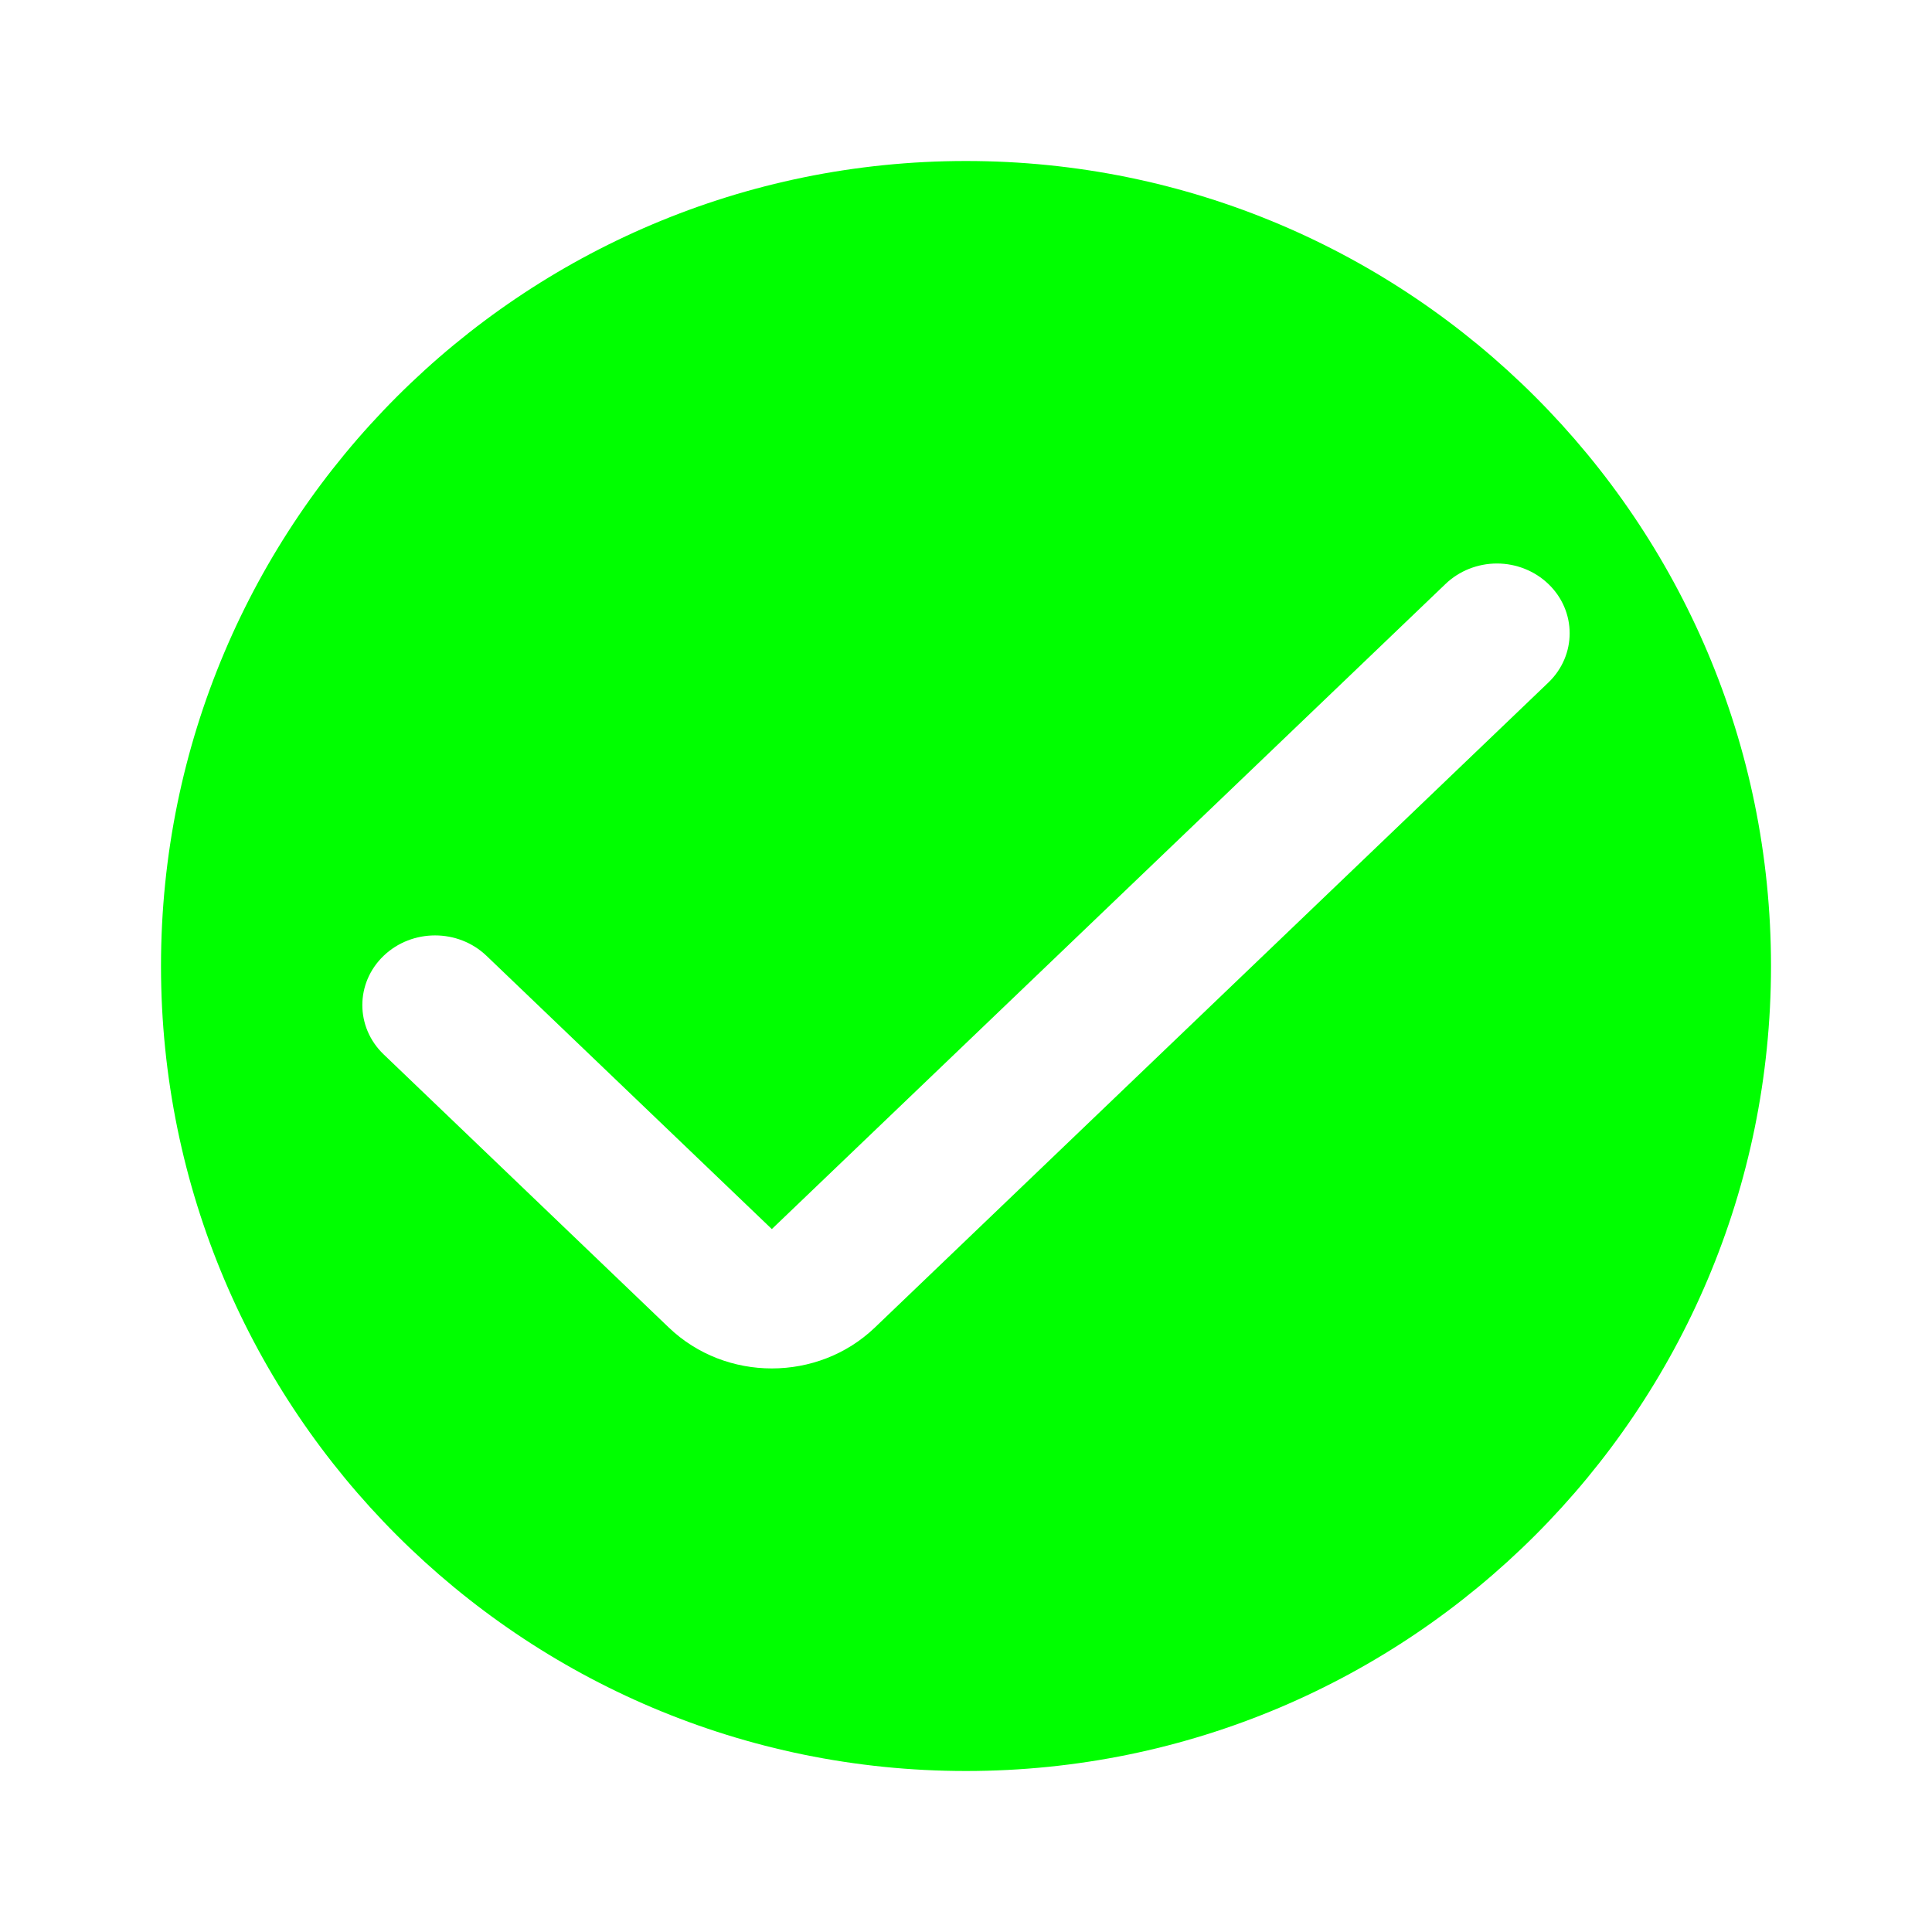
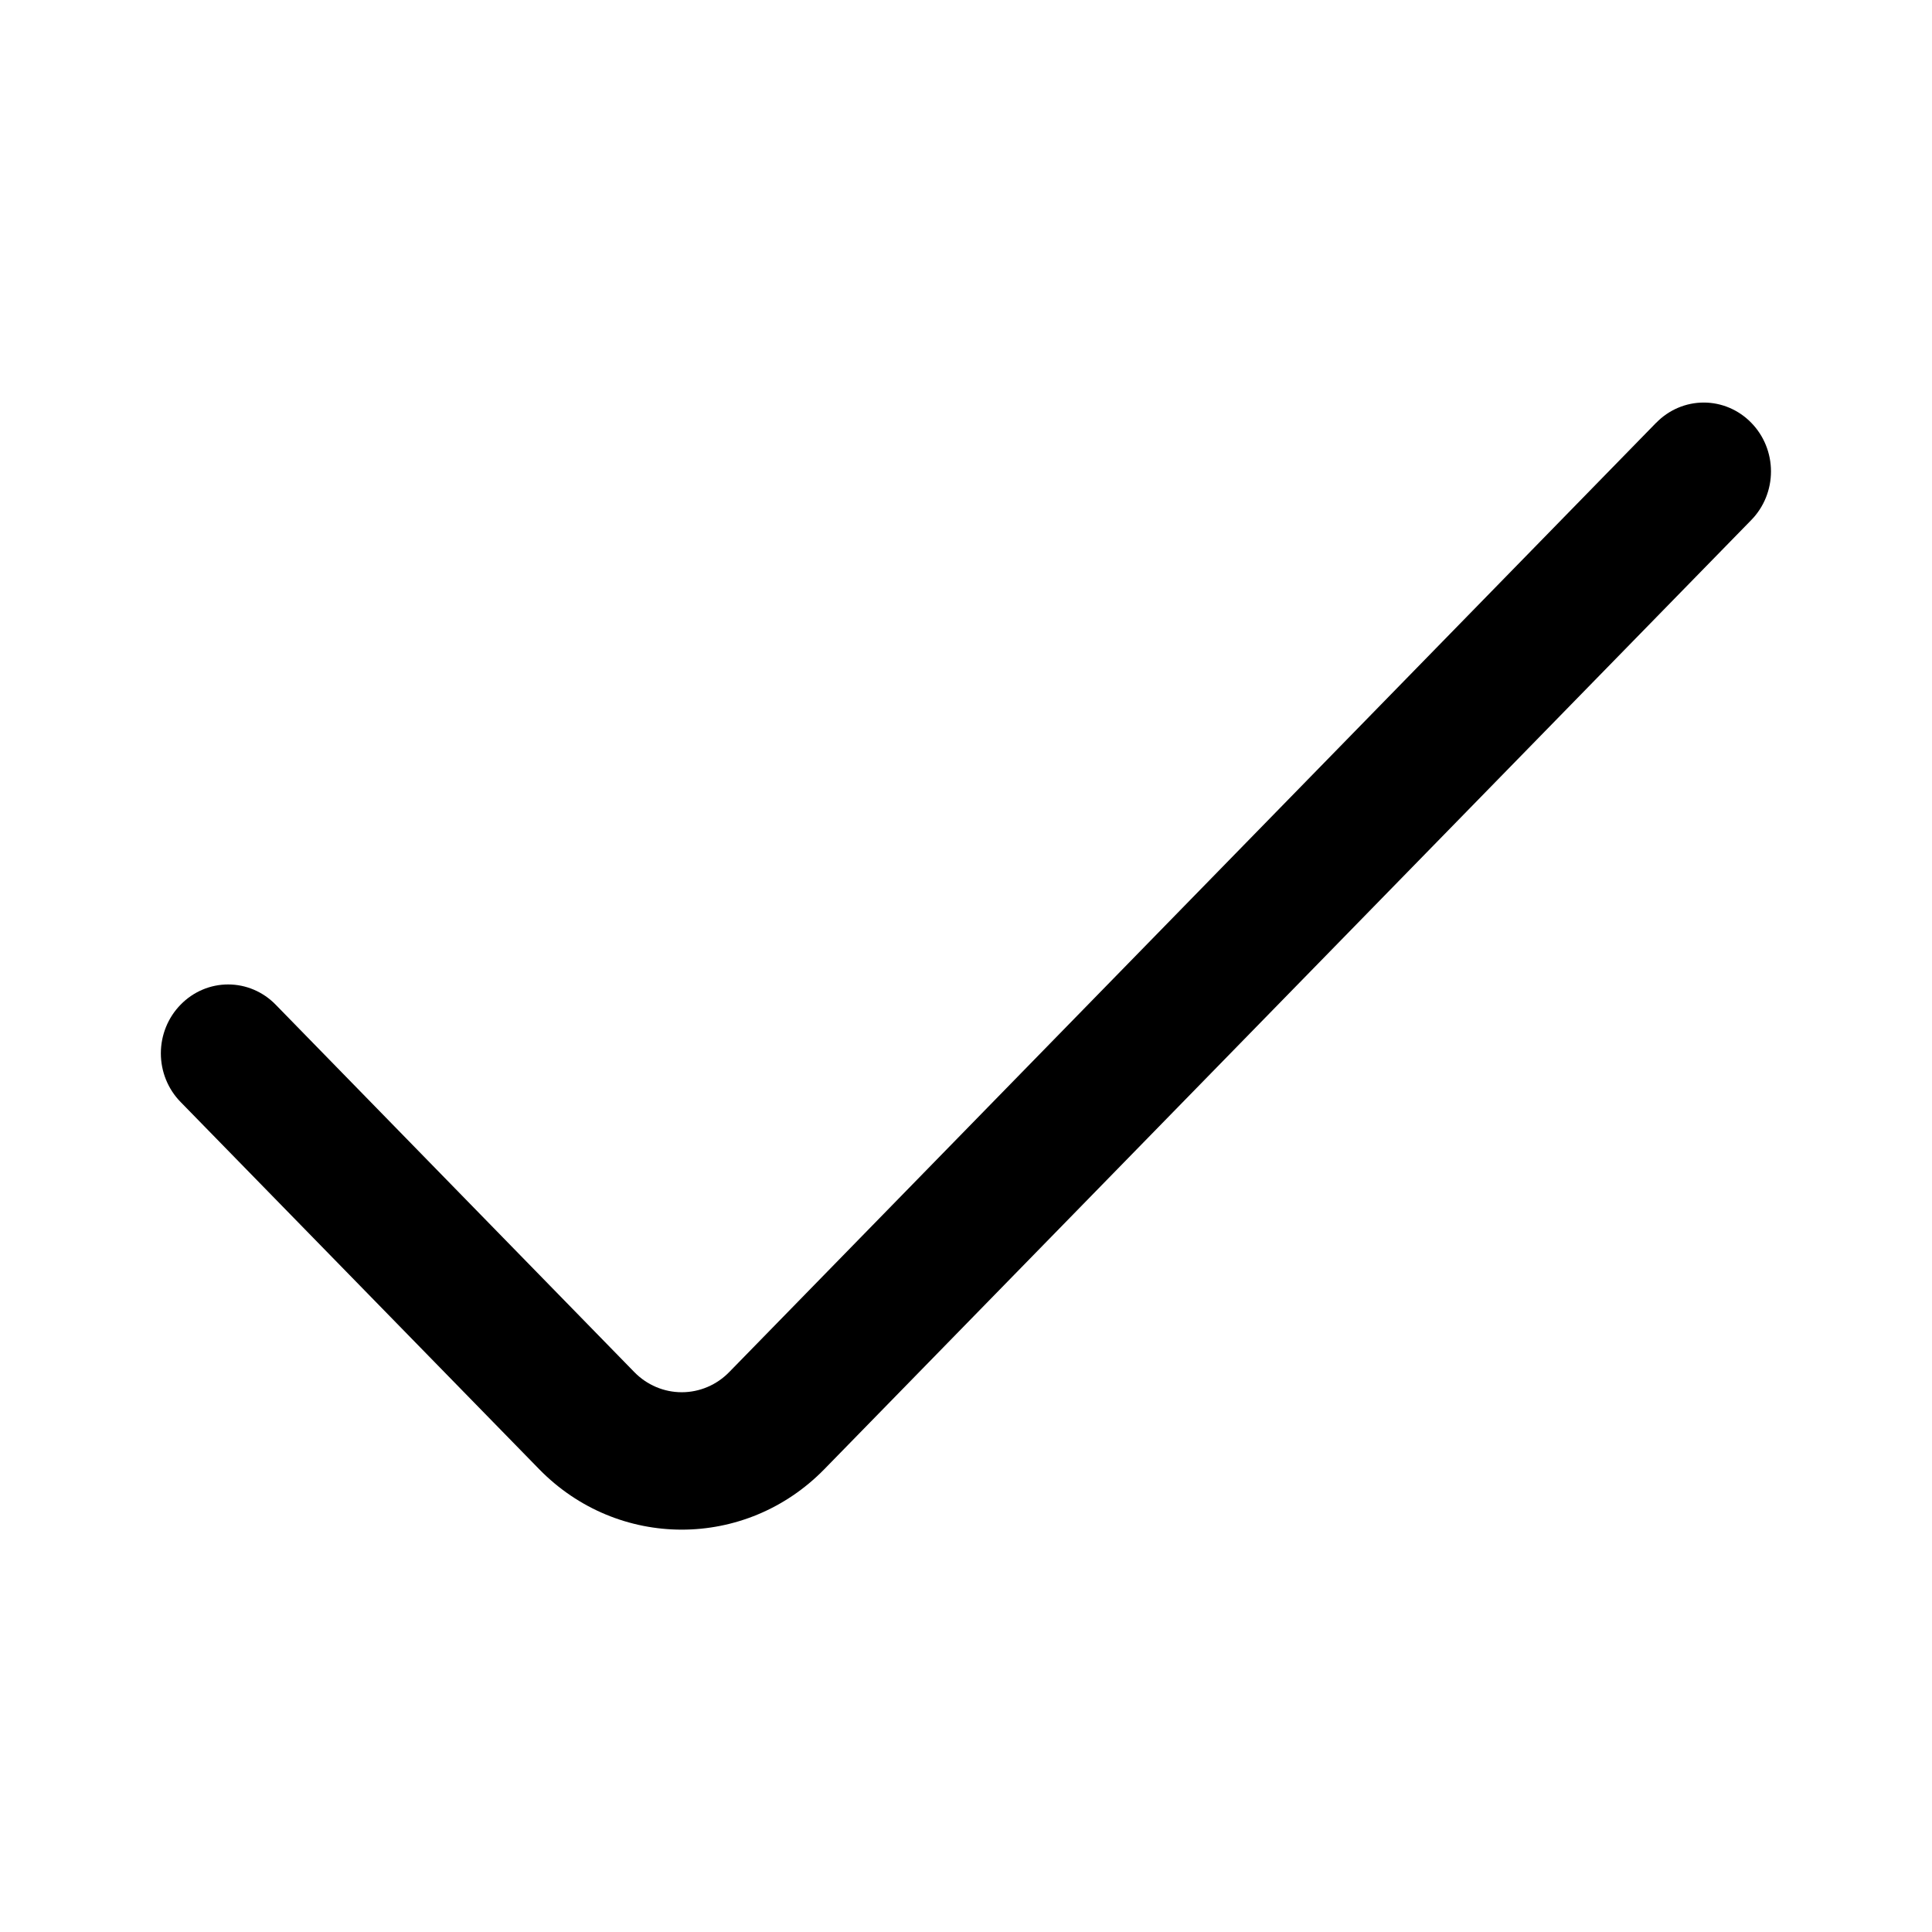
- <svg xmlns="http://www.w3.org/2000/svg" width="24px" height="24px" viewBox="0 0 24 24" fill="currentColor" version="1.1">
-   <path fill="#0f0" d="M12 2A10 10 0 0 0 2 12a10 10 0 0 0 10 10 10 10 0 0 0 10-10A10 10 0 0 0 12 2zm6.596 5a.904.866 0 0 1 .638.254.904.866 0 0 1 0 1.225l-8.367 8.013a1.809 1.732 0 0 1-2.558 0l-3.543-3.394a.904.866 0 0 1 0-1.225.904.866 0 0 1 1.277 0l3.545 3.395 8.369-8.014A.904.866 0 0 1 18.596 7z" />
+ <svg xmlns="http://www.w3.org/2000/svg" width="24" height="24">
+   <path d="M20.574 5.251 9.059 17.044a.833.853 0 0 1-1.18 0L3.424 12.48a.833.853 0 0 0-1.18 0 .833.853 0 0 0 0 1.21l4.454 4.561a2.506 2.567 0 0 0 3.542 0L21.755 6.46a.833.853 0 0 0 0-1.208.833.853 0 0 0-1.181 0z" />
</svg>
